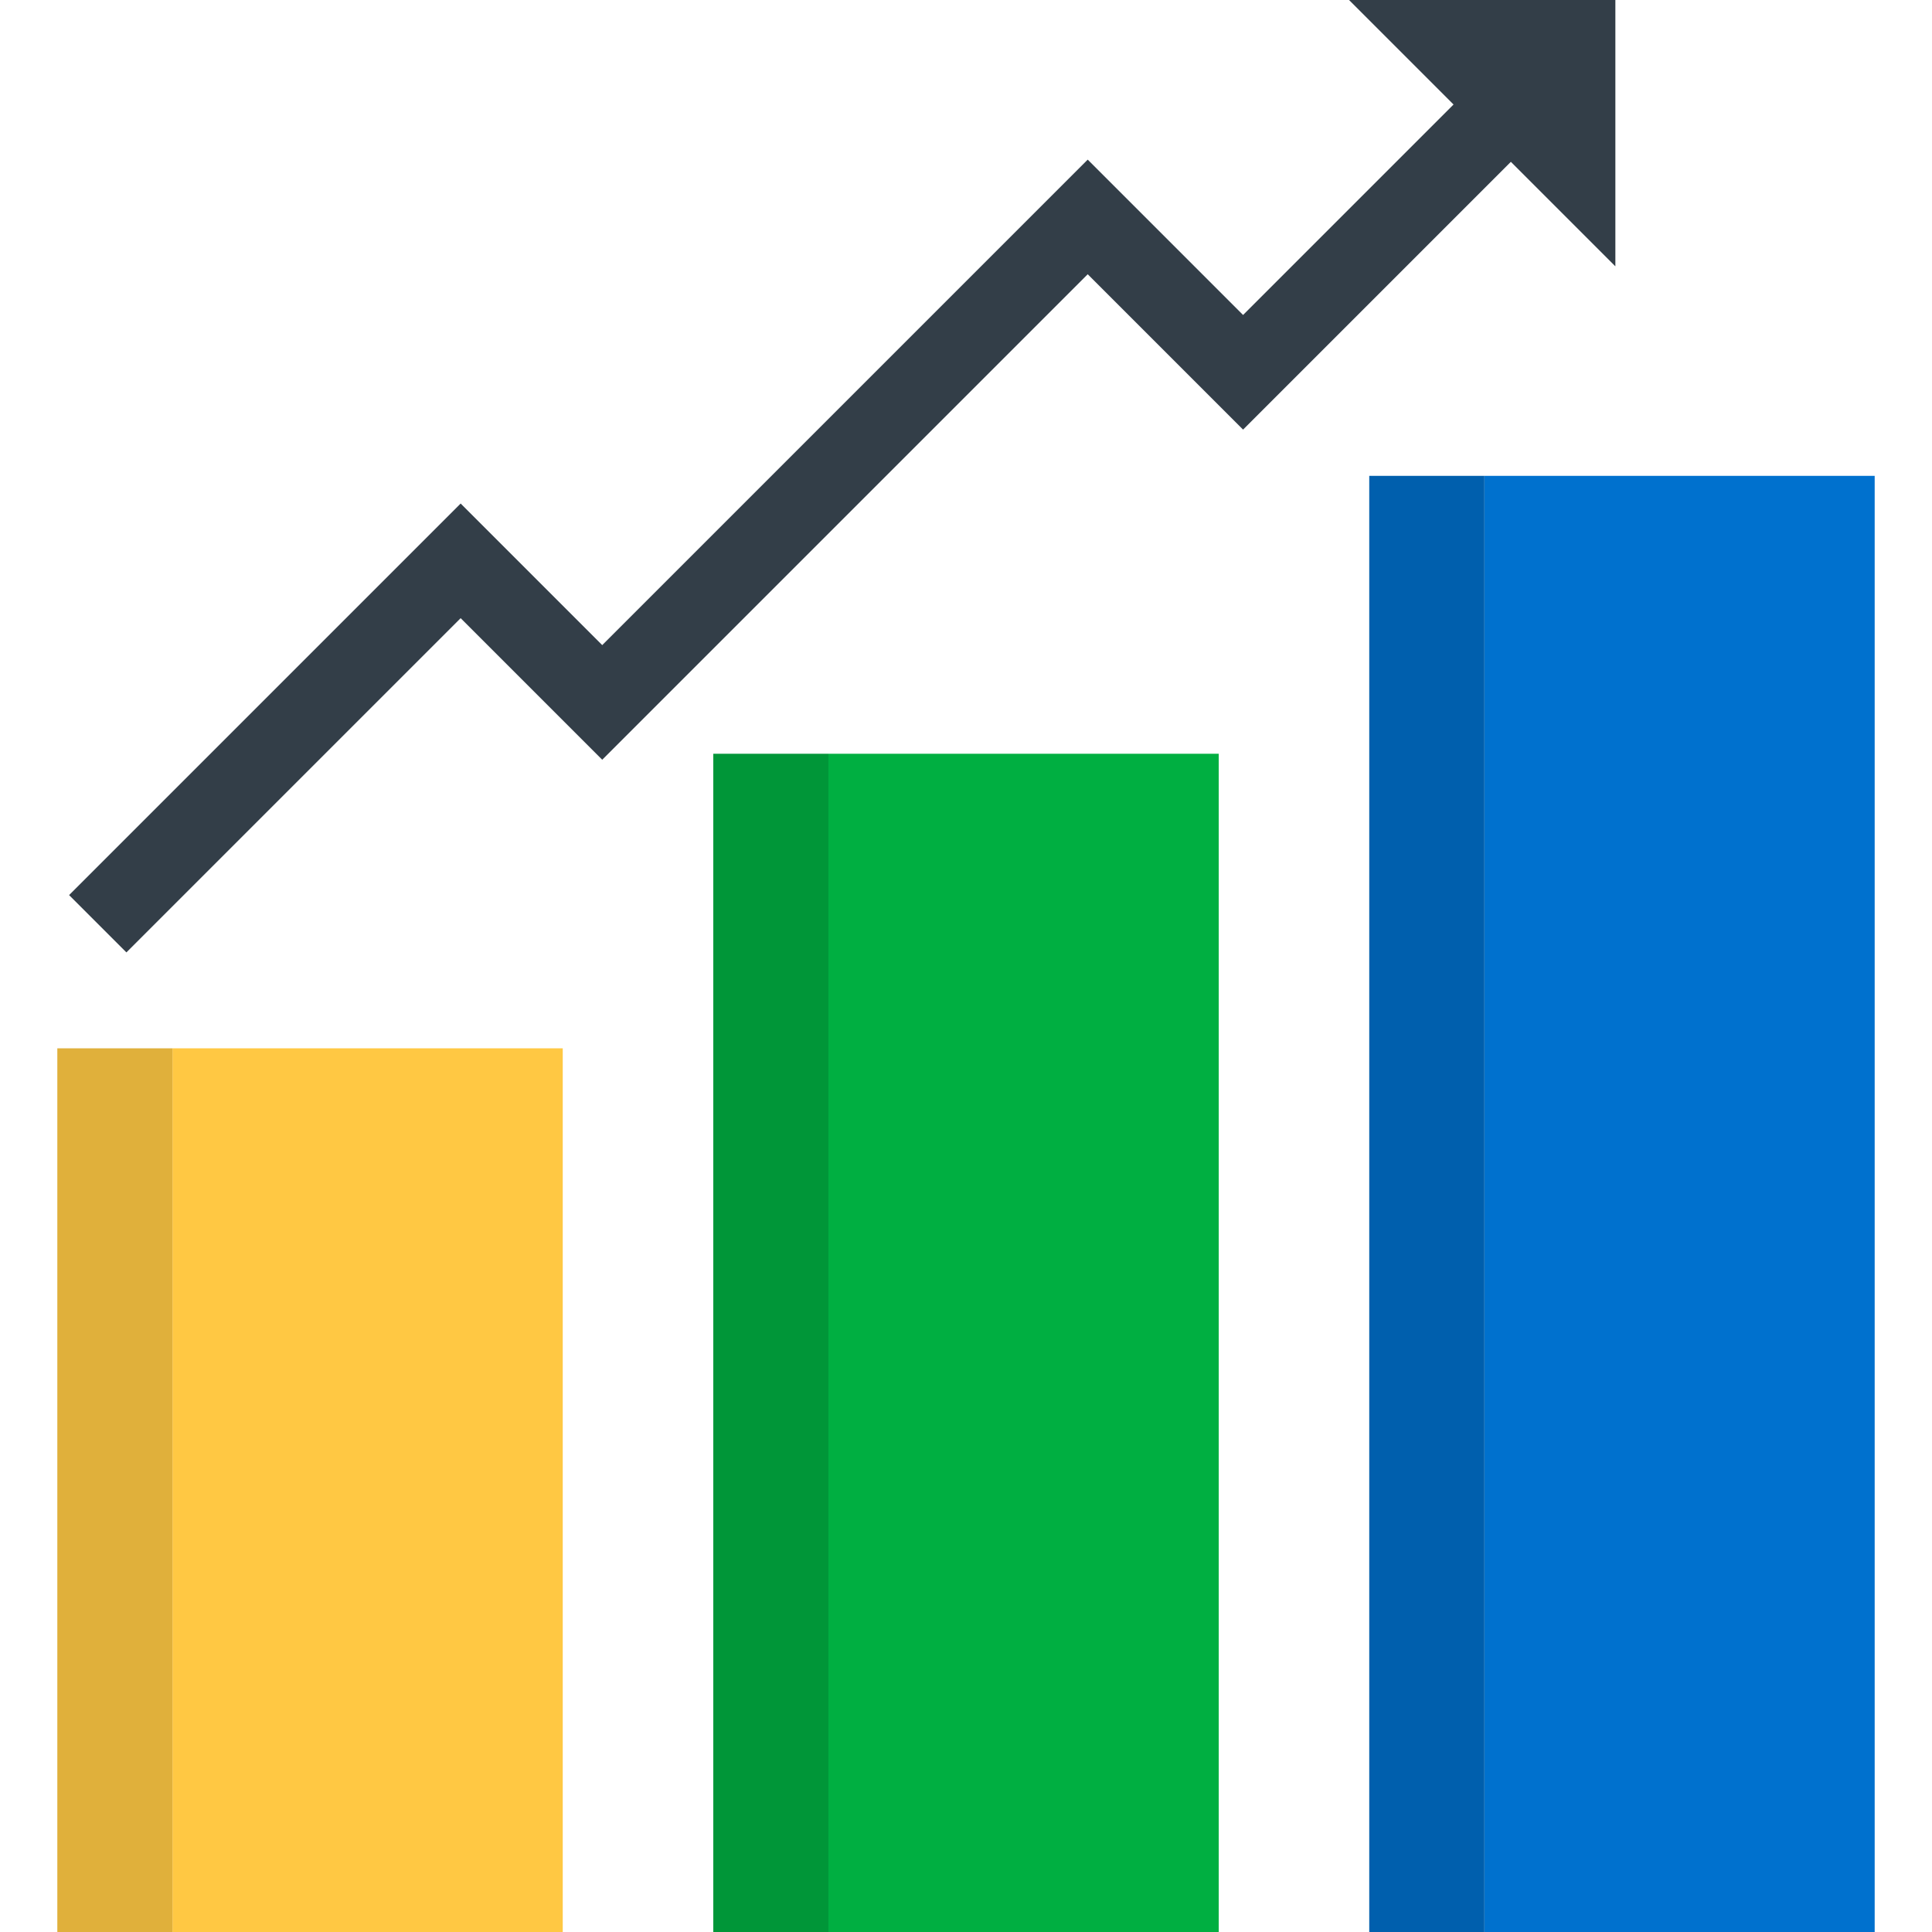
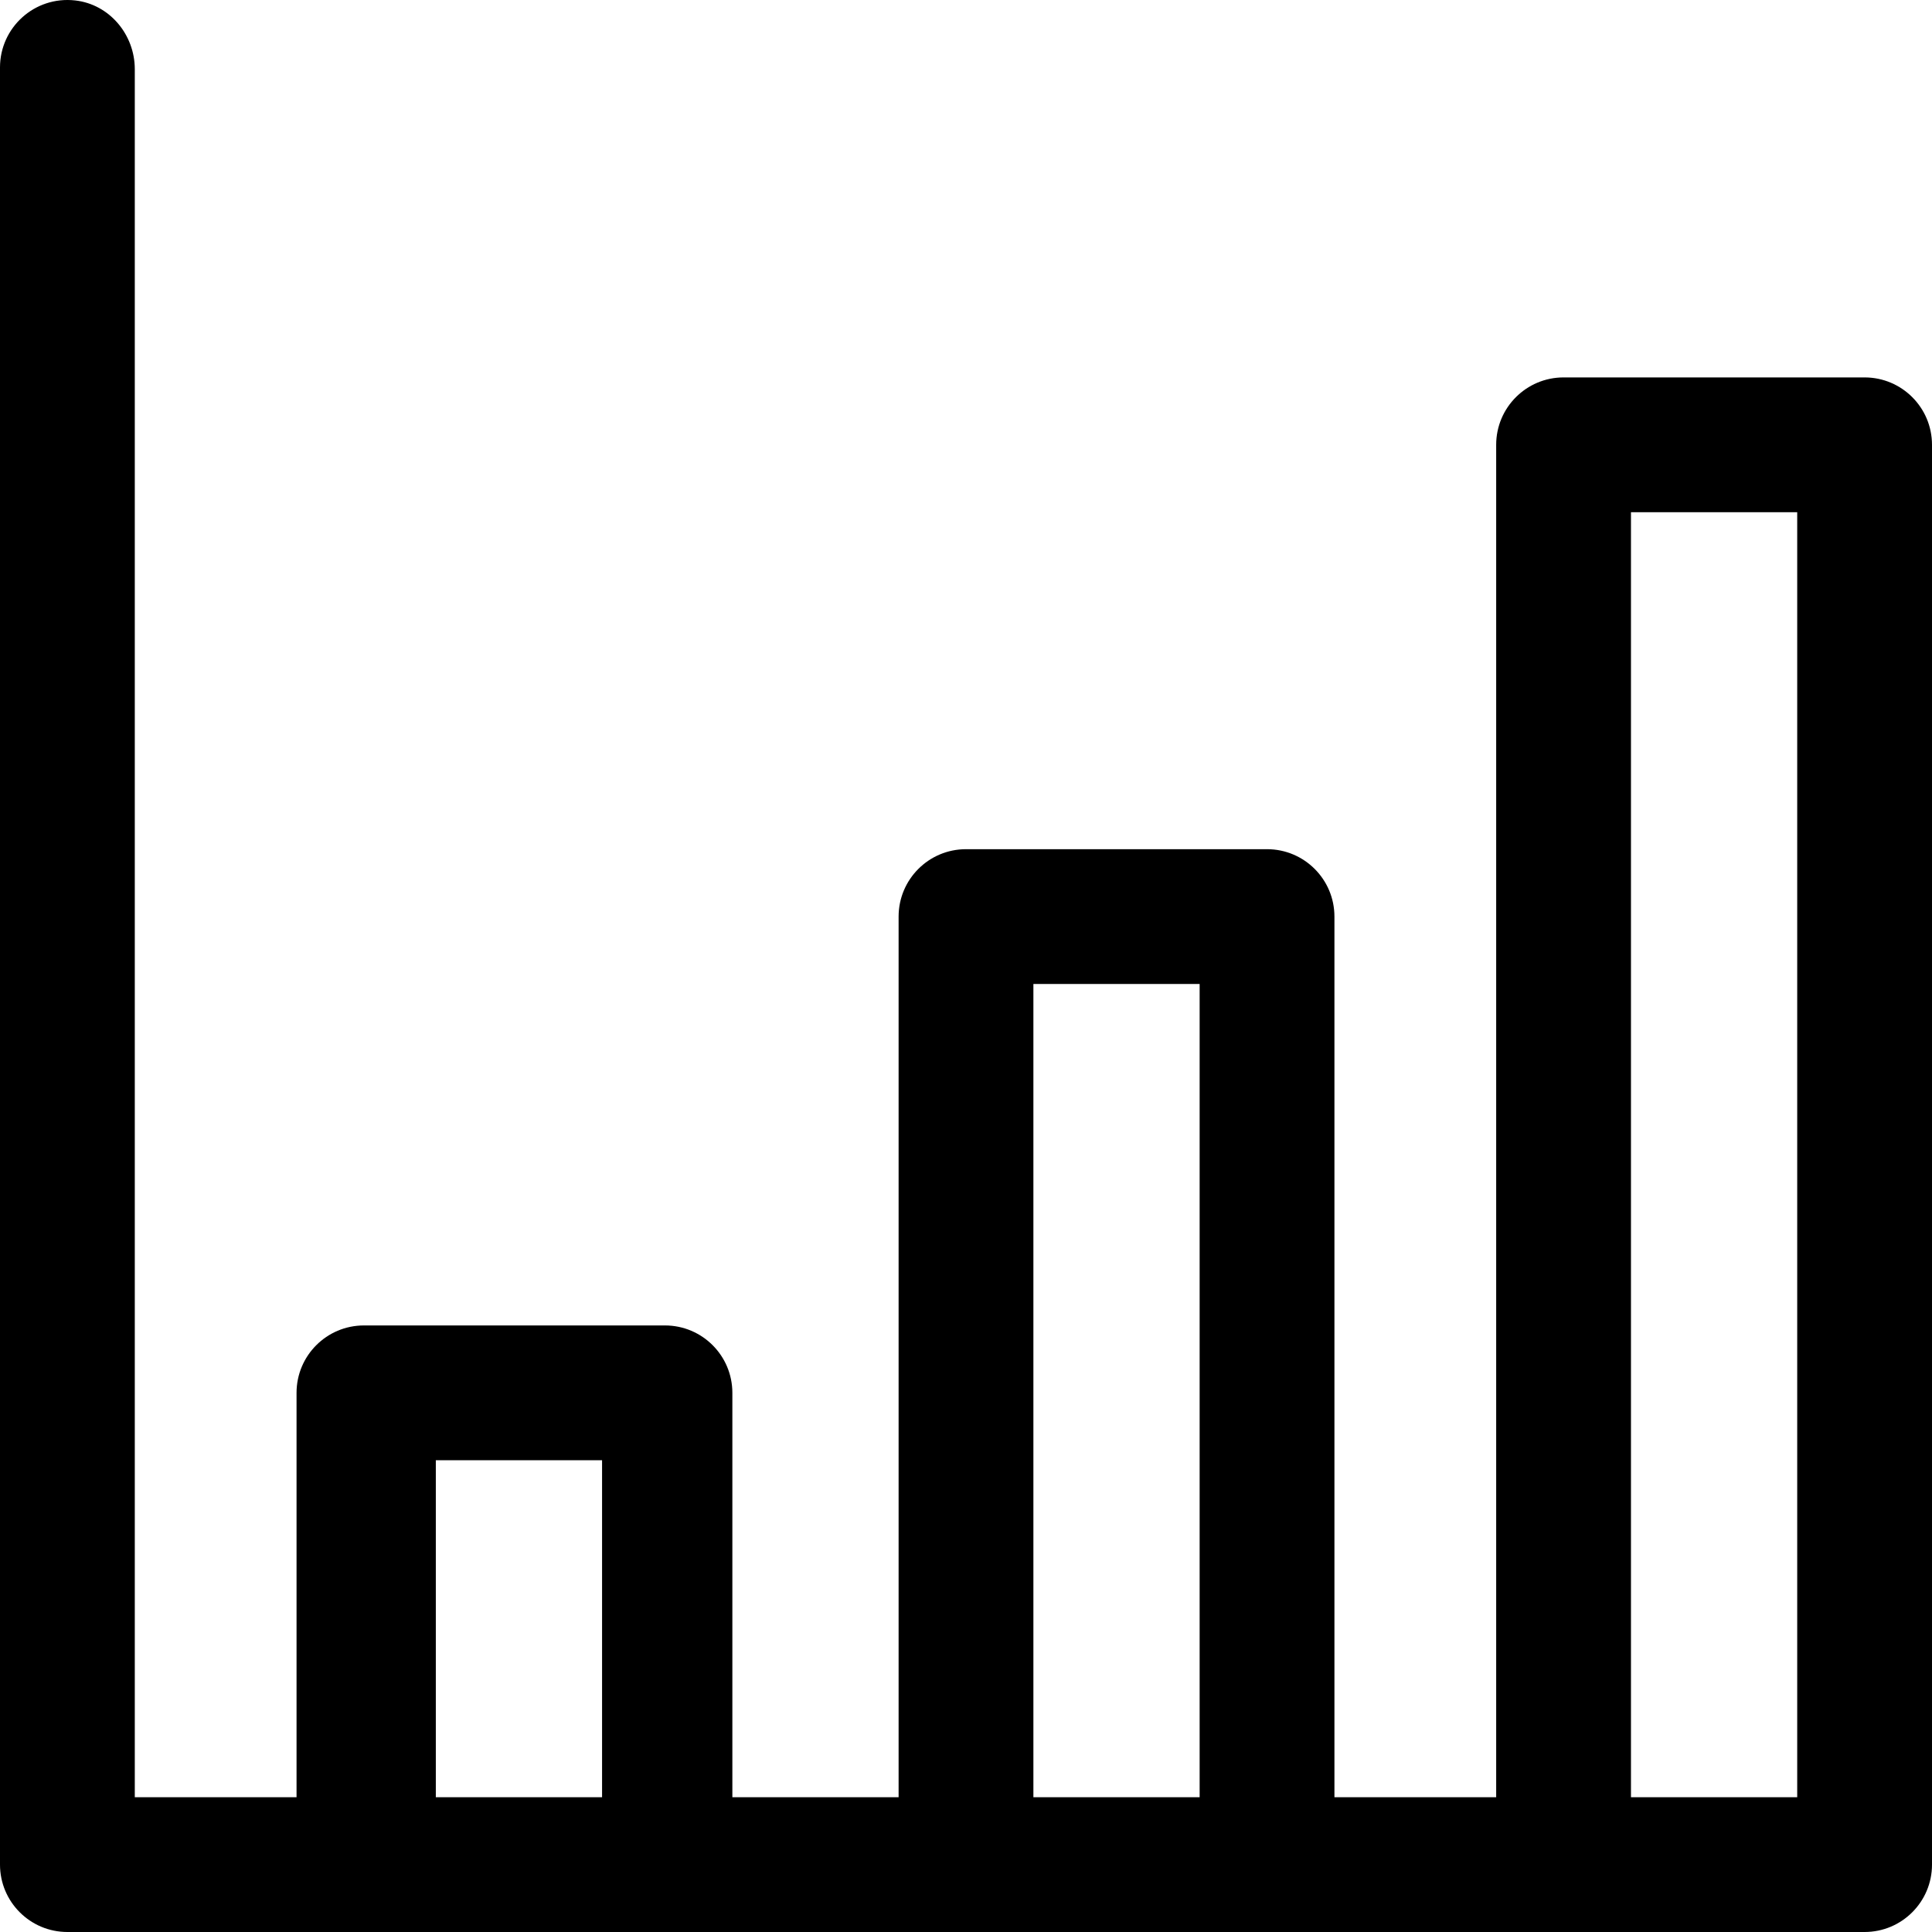
- <svg xmlns="http://www.w3.org/2000/svg" version="1.1" id="Layer_1" x="0px" y="0px" viewBox="0 0 333.69 333.69" style="enable-background:new 0 0 333.69 333.69;" xml:space="preserve">
+ <svg xmlns="http://www.w3.org/2000/svg" version="1.1" id="Layer_1" x="0px" y="0px" viewBox="0 0 512 512" style="enable-background:new 0 0 512 512;" xml:space="preserve">
  <g>
    <g>
-       <rect x="29.787" y="181.064" style="fill:#FFC843;" width="67.408" height="152.625" />
-       <rect x="9.9" y="181.064" style="fill:#E0B03B;" width="19.888" height="152.625" />
+       <path d="M494.14,100.019h-79.777c-9.864,0-17.86,7.997-17.86,17.86v358.4h-42.865V242.903c0-9.864-7.997-17.86-17.86-17.86H256    c-9.864,0-17.86,7.997-17.86,17.86v233.377h-44.056V369.117c0-9.864-7.997-17.86-17.86-17.86H96.447    c-9.864,0-17.86,7.997-17.86,17.86v107.163H35.721V18.33c0-9.168-6.717-17.211-15.829-18.218C9.119-1.076,0,7.328,0,17.861V494.14    C0,504.004,7.997,512,17.861,512H494.14c9.864,0,17.861-7.997,17.861-17.86v-376.26C512,108.016,504.003,100.019,494.14,100.019z     M159.554,476.279h-44.056v-89.302h44.056V476.279z M317.916,476.279h-44.056V260.763h44.056V476.279z M476.279,476.279h-44.056    V135.74h44.056V476.279z" />
    </g>
-     <g>
-       <rect x="143.085" y="130.187" style="fill:#00AF41;" width="67.408" height="203.503" />
-       <rect x="123.196" y="130.187" style="fill:#009638;" width="19.889" height="203.503" />
-     </g>
-     <g>
-       <rect x="256.382" y="82.189" style="fill:#0071CE;" width="67.408" height="251.501" />
-       <rect x="236.493" y="82.189" style="fill:#005FAD;" width="19.889" height="251.501" />
-     </g>
-     <polygon style="fill:#333E48;" points="233.003,0 251.053,18.05 214.7,54.403 187.868,27.57 104.016,111.421 79.564,86.969    11.934,154.598 21.834,164.497 79.564,106.768 104.016,131.22 187.868,47.369 214.7,74.202 260.954,27.95 279.003,46.001    279.003,0  " />
  </g>
+   <g>
+ </g>
+   <g>
+ </g>
+   <g>
+ </g>
+   <g>
+ </g>
+   <g>
+ </g>
+   <g>
+ </g>
+   <g>
+ </g>
+   <g>
+ </g>
+   <g>
+ </g>
+   <g>
+ </g>
+   <g>
+ </g>
+   <g>
+ </g>
+   <g>
+ </g>
+   <g>
+ </g>
+   <g>
+ </g>
</svg>
